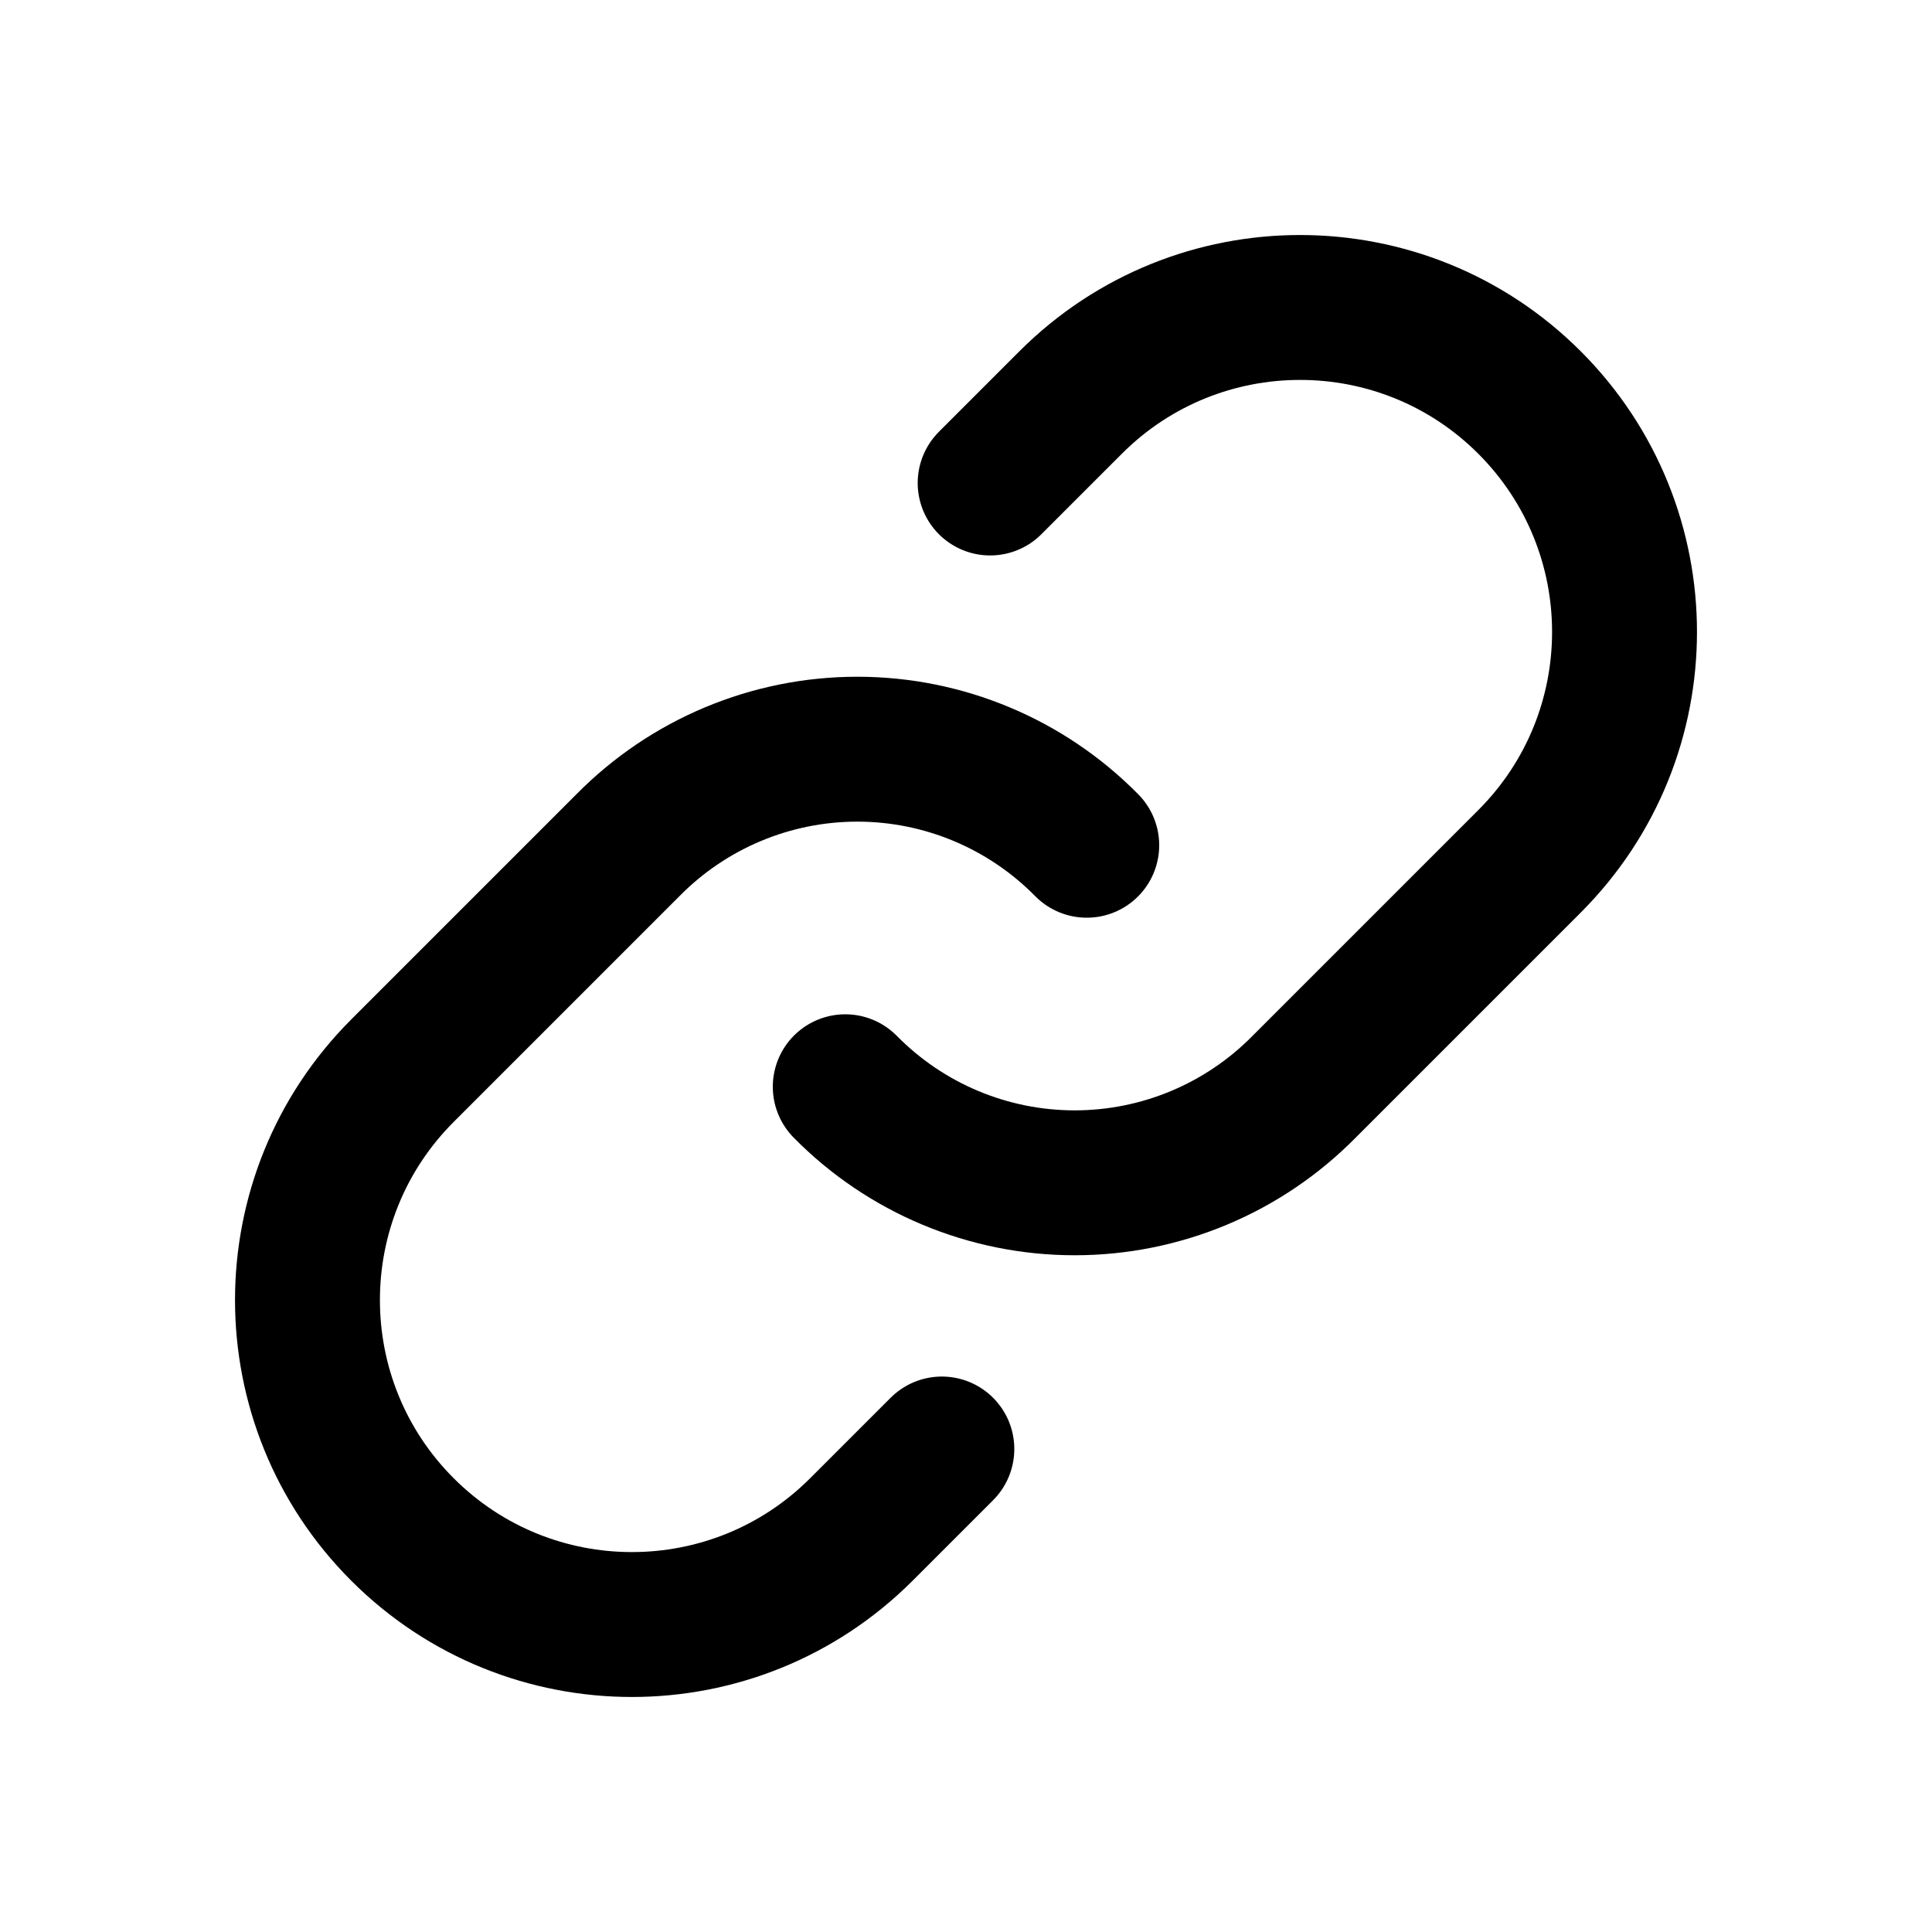
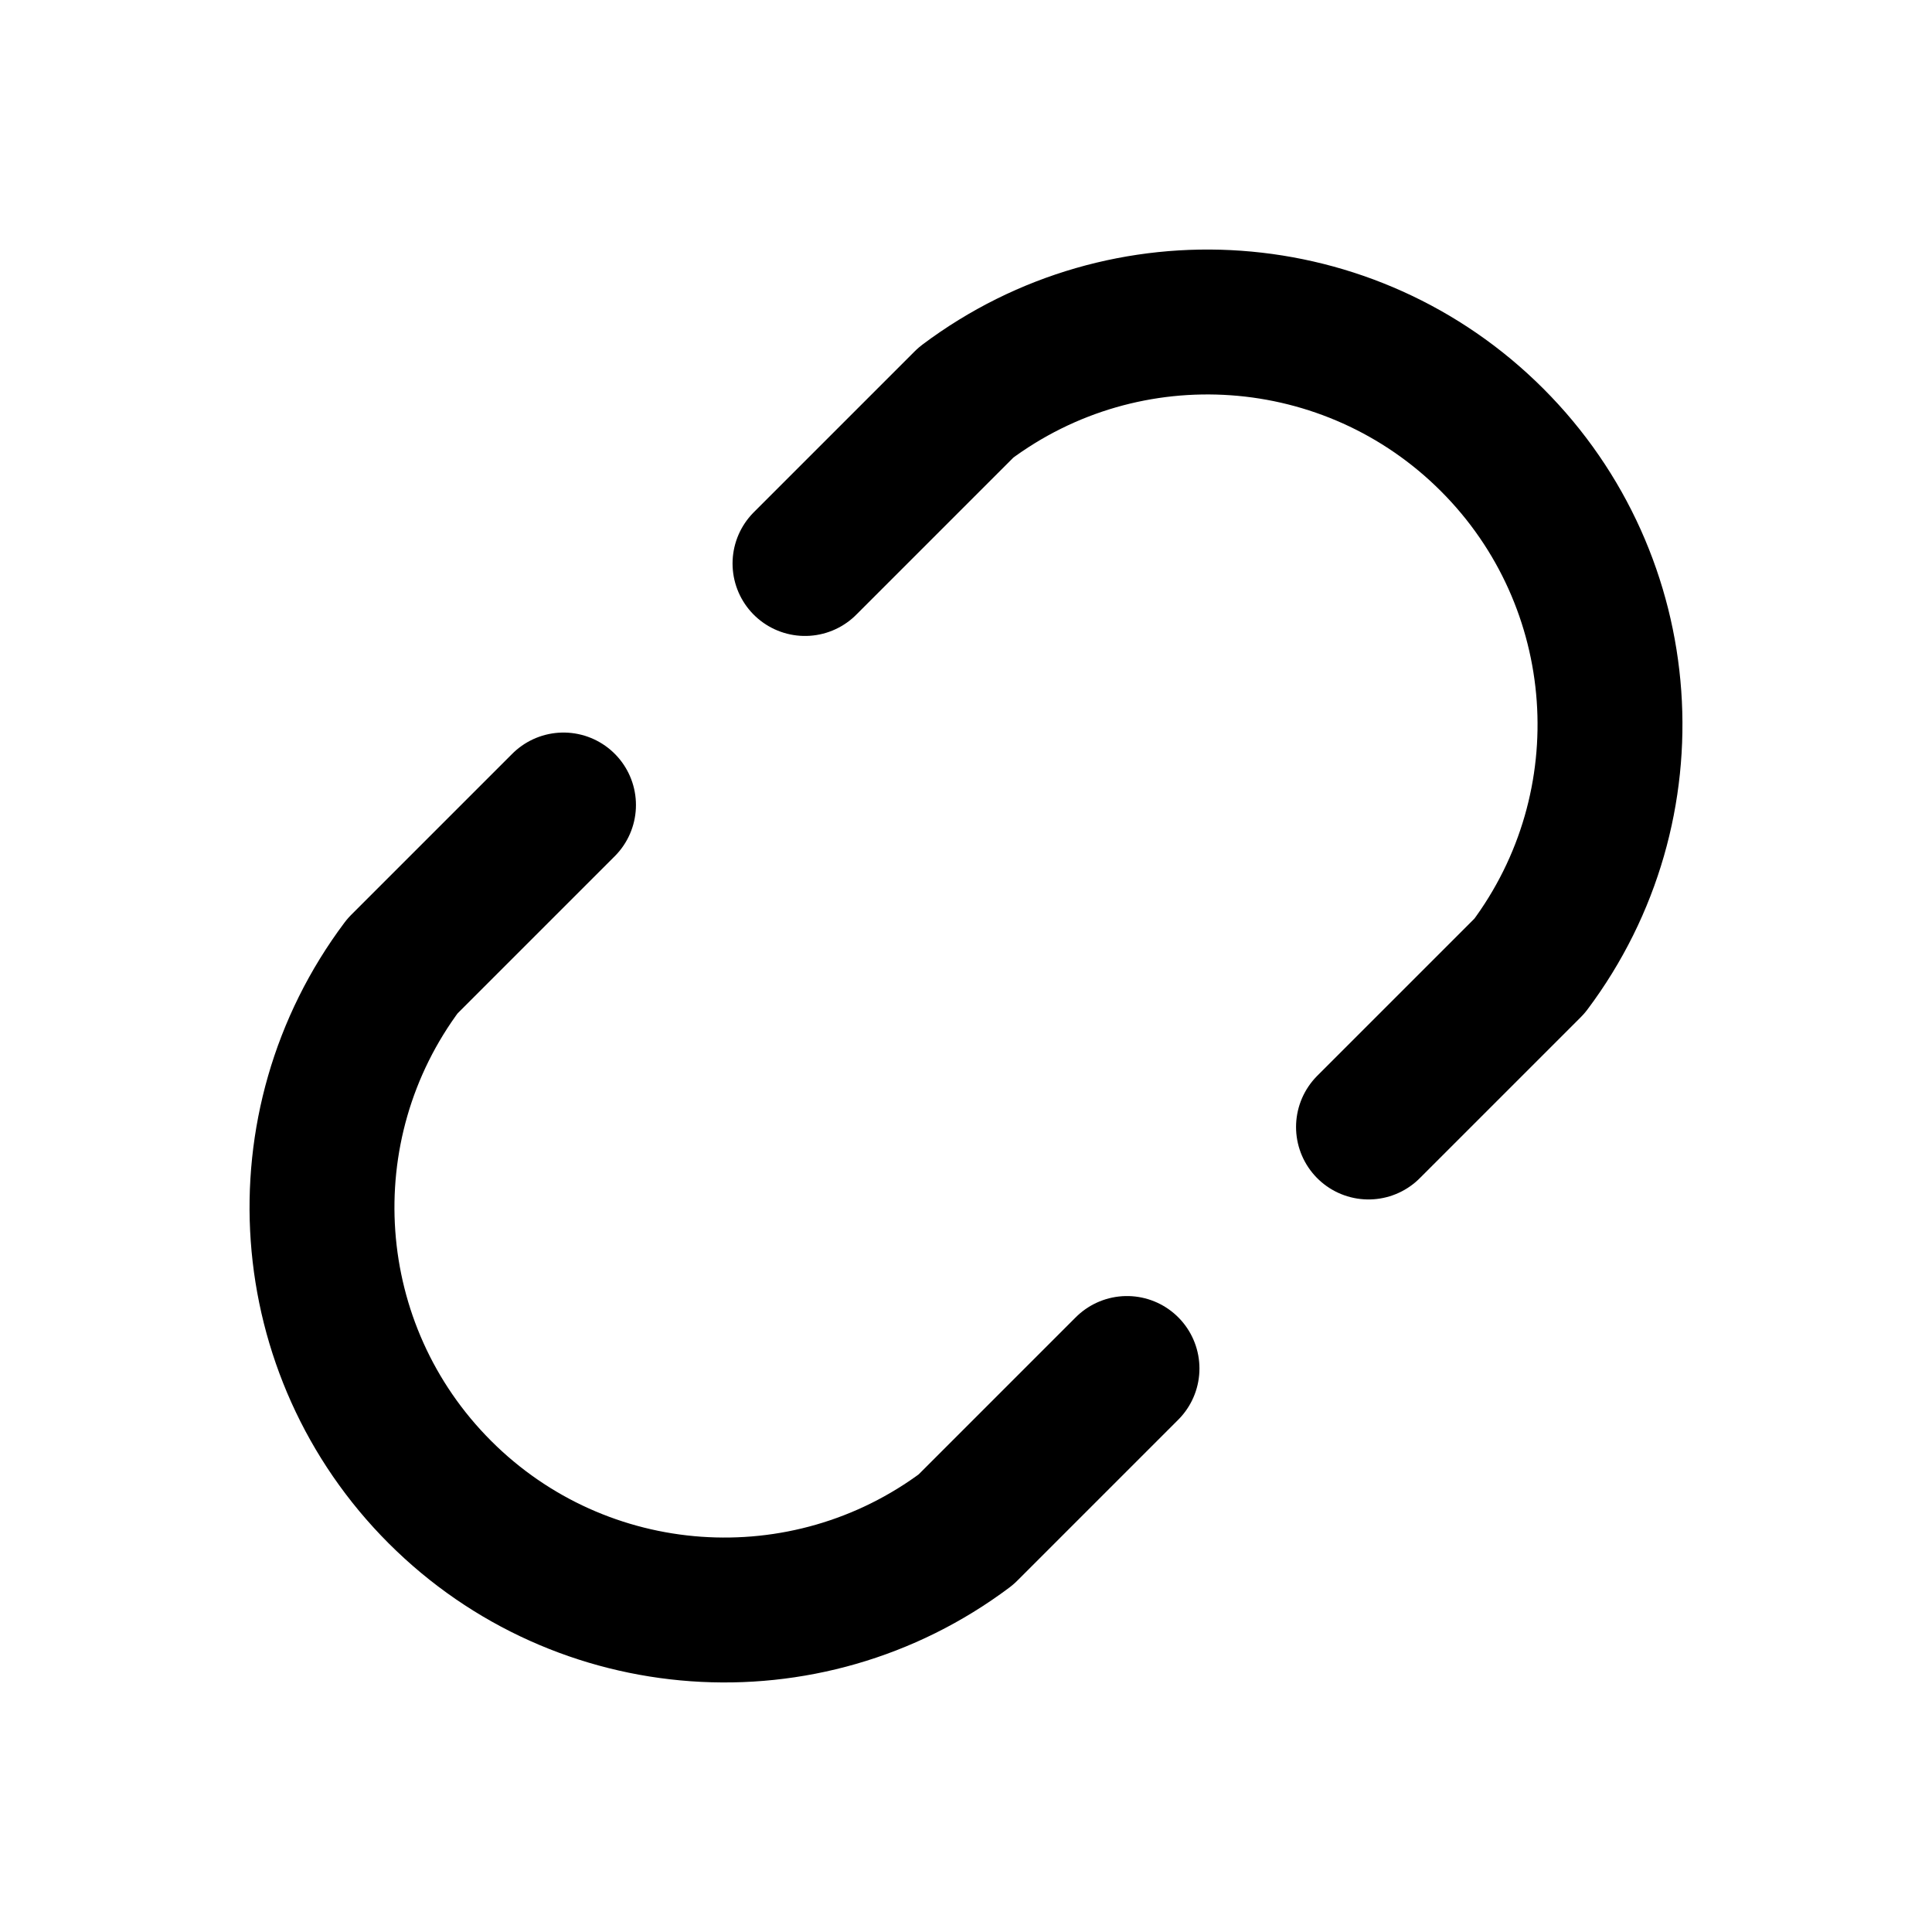
<svg xmlns="http://www.w3.org/2000/svg" viewBox="0 0 24 24" fill="none" stroke="#000" stroke-width="1.8" stroke-linecap="round" stroke-linejoin="round">
-   <path d="M10.500 13.500a4 4 0 0 0 5.700 0l2.800-2.800a4 4 0 0 0-5.700-5.700l-1 1" />
-   <path d="M13.500 10.500a4 4 0 0 0-5.700 0L5 13.300A4 4 0 0 0 10.700 19l1-1" />
+   <path d="m10 7 2-2a5 5 0 0 1 7 7l-2 2M7 10l-2 2a5 5 0 0 0 7 7l2-2" />
</svg>
